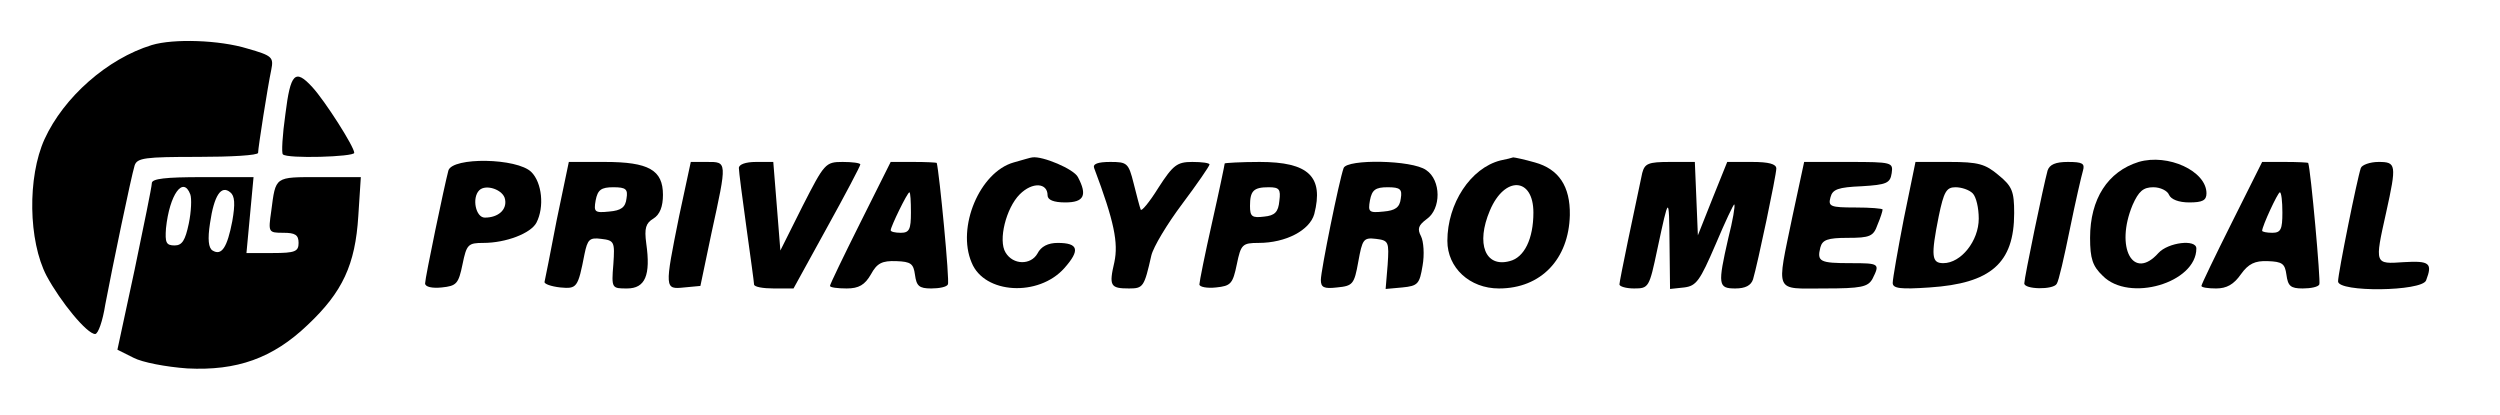
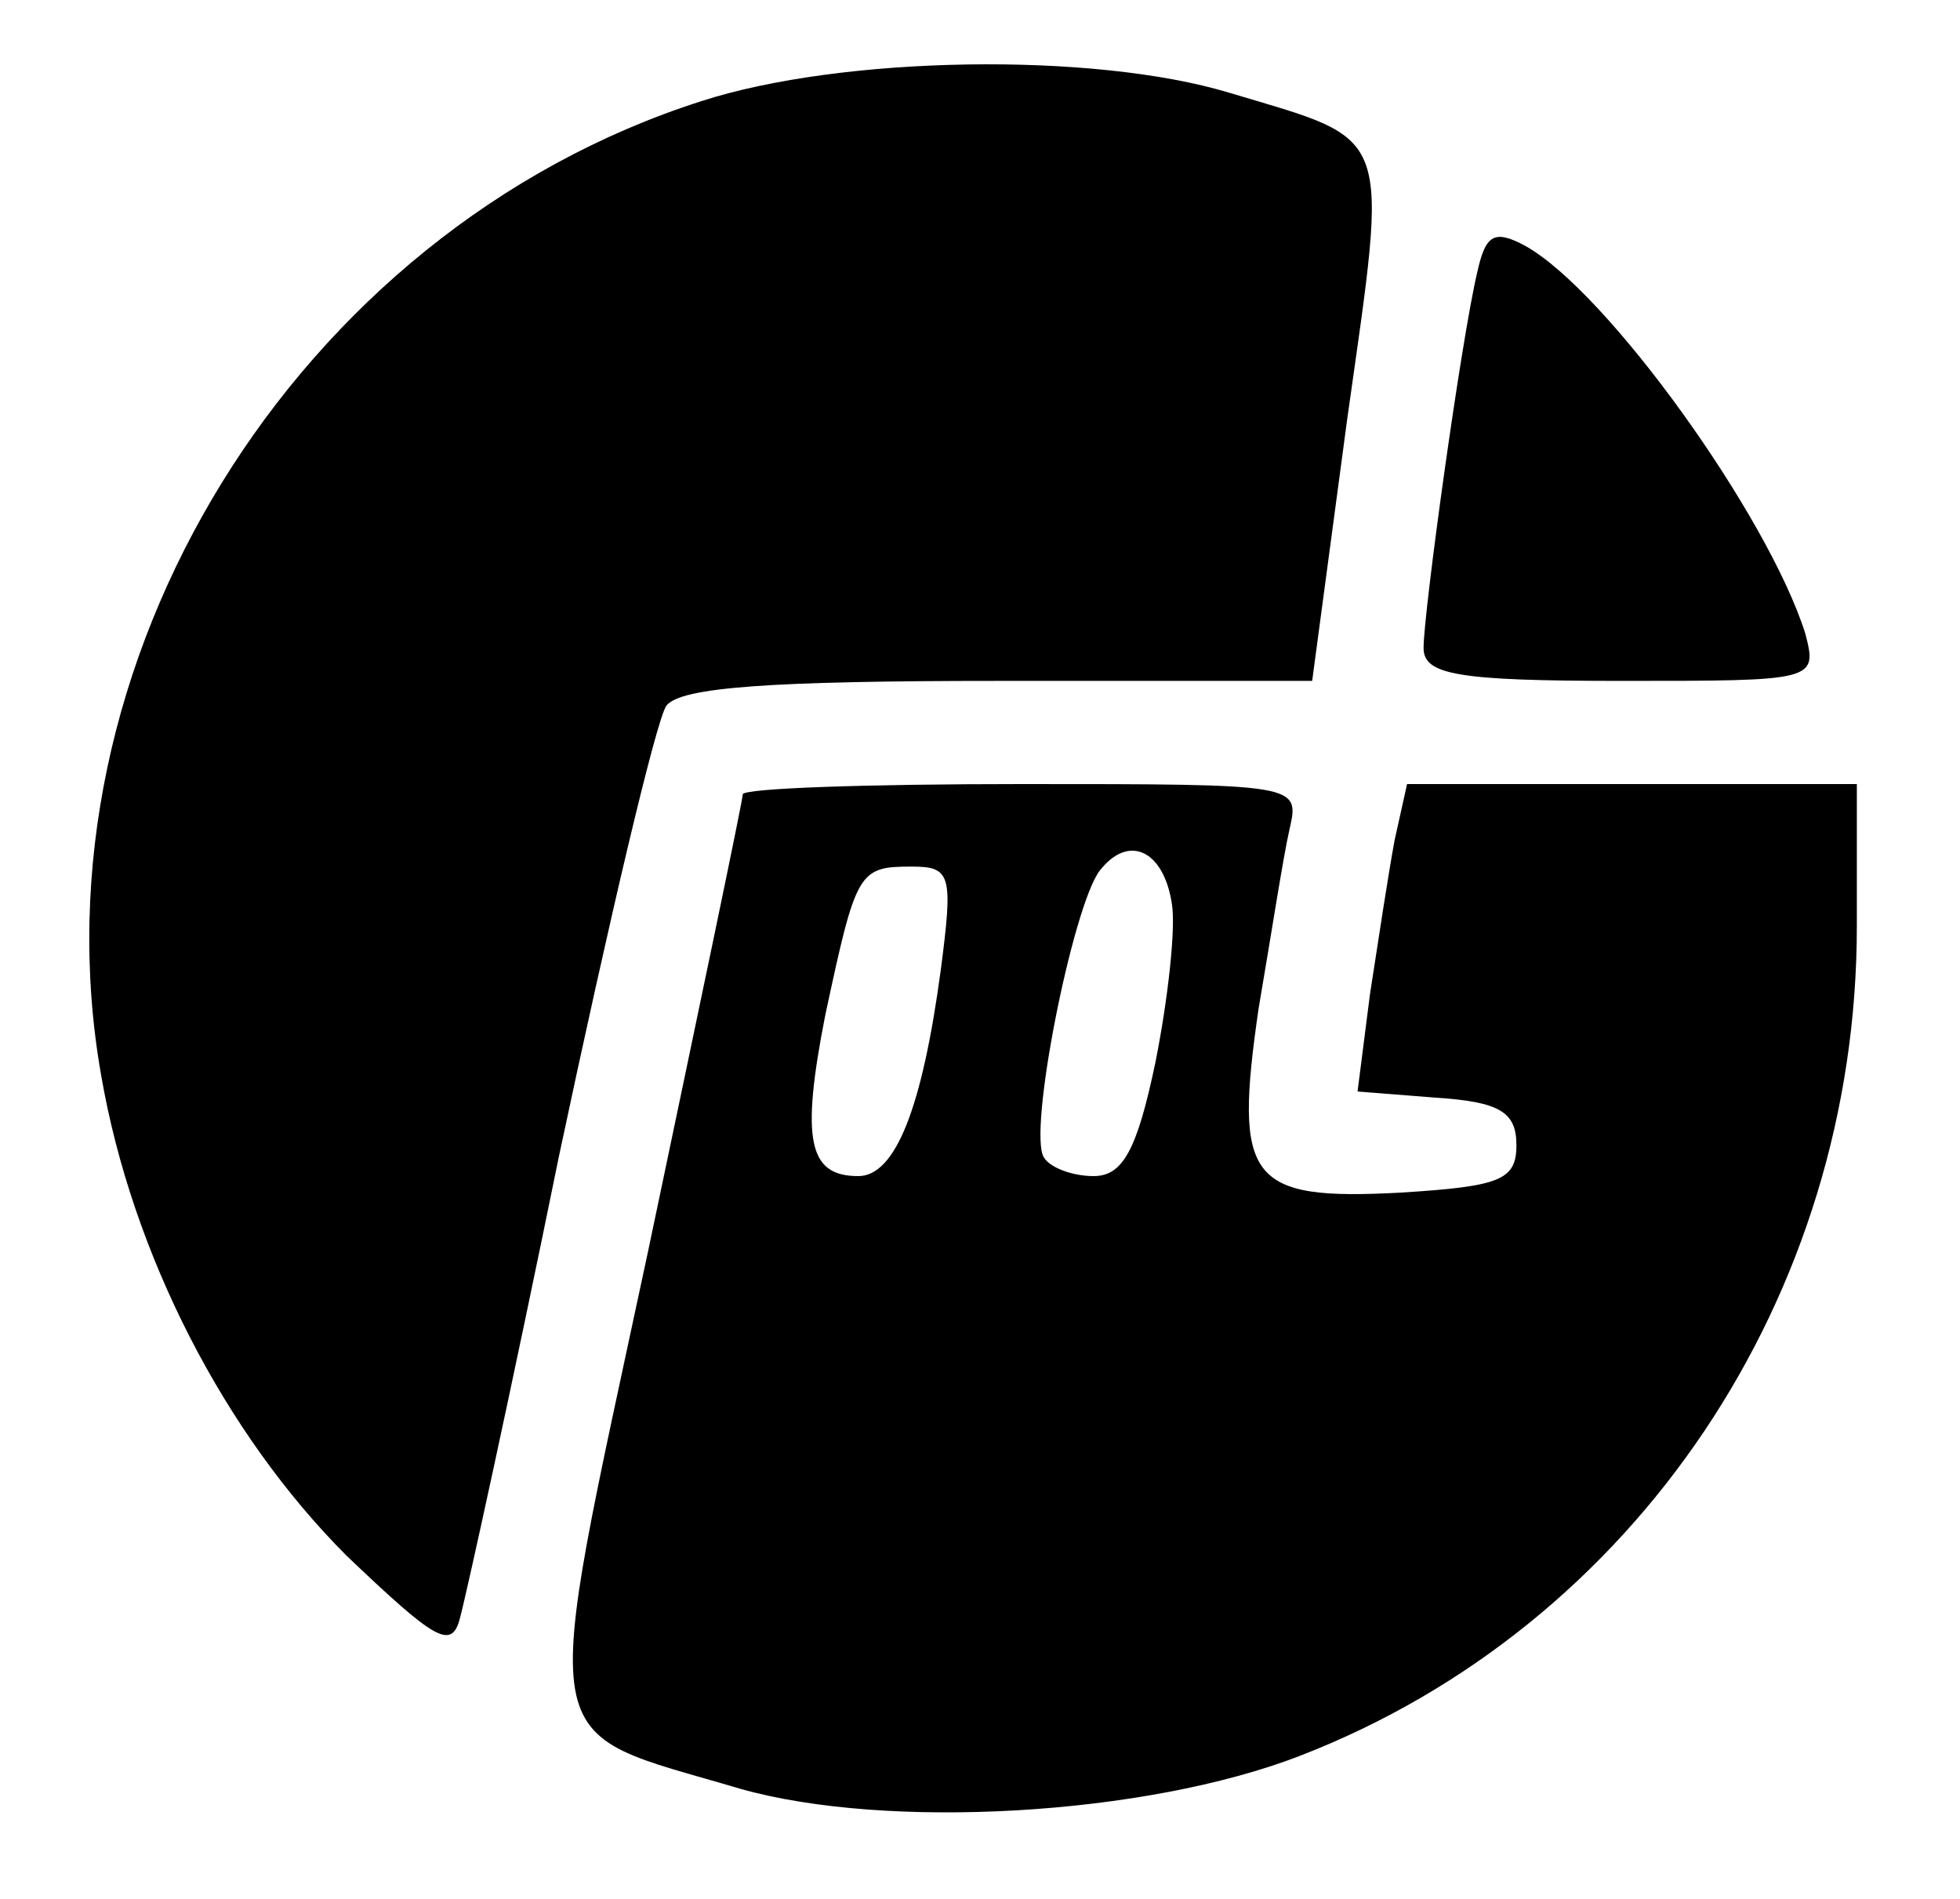
- <svg xmlns="http://www.w3.org/2000/svg" version="1.0" width="494pt" height="82pt" viewBox="0 0 494 82" preserveAspectRatio="xMidYMid meet">
-   <g transform="translate(0,82) scale(0.1,-0.1)" fill="#000000" stroke="none">
-     <path d="M300 731 c-88 -27 -174 -103 -212 -186 -34 -75 -32 -201 4 -270 28 -52 80 -115 96 -115 6 0 15 26 20 58 14 74 51 252 58 275 5 15 20 17 125 17 65 0 119 3 119 8 0 10 19 131 26 164 5 25 2 28 -47 42 -55 17 -146 20 -189 7z" />
-     <path d="M564 595 c-6 -42 -8 -78 -5 -80 8 -9 141 -5 141 3 0 12 -58 103 -83 130 -34 37 -43 27 -53 -53z" />
-     <path d="M2003 499 c-67 -19 -113 -128 -83 -198 25 -62 132 -68 183 -11 32 36 28 50 -13 50 -19 0 -33 -7 -40 -21 -13 -23 -48 -23 -63 2 -15 24 1 88 28 115 25 25 55 23 55 -2 0 -9 12 -14 35 -14 37 0 44 14 25 50 -8 16 -70 42 -90 39 -3 0 -19 -5 -37 -10z" />
-     <path d="M2965 503 c-59 -15 -105 -85 -105 -159 0 -53 44 -94 102 -94 83 0 138 58 140 145 1 57 -22 91 -69 104 -21 6 -40 10 -43 10 -3 -1 -14 -4 -25 -6z m65 -103 c0 -52 -18 -89 -47 -96 -48 -13 -67 34 -39 100 29 69 86 66 86 -4z" />
-     <path d="M4226 500 c-61 -19 -96 -73 -96 -150 0 -41 5 -56 25 -75 52 -53 185 -14 185 54 0 19 -56 12 -75 -9 -50 -56 -86 11 -51 95 12 27 21 35 41 35 14 0 28 -7 31 -15 4 -9 19 -15 40 -15 26 0 34 4 34 18 0 44 -76 79 -134 62z" />
-     <path d="M886 483 c-8 -30 -46 -212 -46 -223 0 -7 14 -10 33 -8 29 3 33 7 41 46 8 39 11 42 41 42 45 0 94 19 105 40 16 31 11 79 -10 100 -28 28 -156 30 -164 3z m112 -57 c4 -20 -13 -36 -40 -36 -18 0 -26 39 -11 54 13 13 48 1 51 -18z" />
-     <path d="M1100 385 c-12 -63 -23 -118 -24 -122 -1 -4 13 -9 31 -11 33 -3 35 -1 48 66 6 29 10 33 33 30 26 -3 27 -6 24 -50 -4 -48 -3 -48 27 -48 36 0 47 26 38 89 -4 30 -1 40 14 49 13 8 19 24 19 47 0 49 -28 65 -115 65 l-71 0 -24 -115z m138 43 c-2 -18 -11 -24 -34 -26 -29 -3 -31 -1 -27 22 4 21 11 26 35 26 25 0 29 -4 26 -22z" />
-     <path d="M1342 393 c-29 -144 -29 -145 10 -141 l32 3 22 105 c31 142 31 140 -9 140 l-32 0 -23 -107z" />
-     <path d="M1460 488 c0 -7 7 -60 15 -118 8 -58 15 -108 15 -112 0 -5 18 -8 39 -8 l39 0 66 120 c36 65 66 122 66 125 0 3 -16 5 -35 5 -34 0 -36 -3 -79 -87 l-44 -88 -7 88 -7 87 -34 0 c-21 0 -34 -5 -34 -12z" />
-     <path d="M1700 380 c-33 -66 -60 -122 -60 -125 0 -3 15 -5 33 -5 24 0 36 7 48 28 12 22 22 27 50 26 29 -1 34 -5 37 -27 3 -22 8 -27 32 -27 16 0 31 3 33 8 4 5 -17 222 -22 240 -1 1 -21 2 -46 2 l-45 0 -60 -120z m100 20 c0 -33 -3 -40 -20 -40 -11 0 -20 2 -20 5 0 7 33 75 37 75 2 0 3 -18 3 -40z" />
-     <path d="M2162 488 c40 -106 48 -148 40 -186 -11 -47 -8 -52 29 -52 28 0 30 3 44 65 4 17 31 62 61 102 30 40 54 75 54 78 0 3 -15 5 -34 5 -30 0 -38 -6 -67 -51 -18 -29 -34 -48 -35 -43 -2 5 -8 28 -14 52 -10 40 -13 42 -46 42 -25 0 -35 -4 -32 -12z" />
-     <path d="M2420 497 c0 -2 -11 -55 -25 -117 -14 -62 -25 -117 -25 -122 0 -5 15 -8 33 -6 29 3 33 7 41 46 8 39 11 42 43 42 54 0 101 25 110 57 19 74 -11 103 -108 103 -38 0 -69 -2 -69 -3z m108 -74 c-2 -22 -9 -29 -30 -31 -24 -3 -28 0 -28 21 0 30 7 37 37 37 21 0 24 -4 21 -27z" />
-     <path d="M2655 488 c-9 -25 -45 -203 -45 -221 0 -15 6 -18 32 -15 31 3 34 6 42 51 8 44 10 48 35 45 25 -3 26 -6 23 -51 l-4 -48 33 3 c31 3 34 7 40 43 4 22 2 48 -3 58 -8 15 -5 22 11 34 29 20 29 77 -1 97 -28 20 -156 22 -163 4z m113 -60 c-2 -18 -11 -24 -34 -26 -29 -3 -31 -1 -27 22 4 21 11 26 35 26 25 0 29 -4 26 -22z" />
-     <path d="M3245 478 c-15 -70 -45 -213 -45 -220 0 -4 13 -8 29 -8 29 0 30 2 46 78 23 107 23 108 24 9 l1 -88 28 3 c24 3 31 13 62 85 19 45 36 81 37 79 2 -2 -3 -32 -12 -67 -21 -92 -20 -99 14 -99 20 0 31 6 35 18 9 30 46 206 46 219 0 9 -15 13 -48 13 l-49 0 -29 -72 -29 -73 -3 73 -3 72 -49 0 c-43 0 -50 -3 -55 -22z" />
-     <path d="M3542 393 c-32 -155 -37 -143 63 -143 73 0 86 3 95 19 15 30 14 31 -43 31 -61 0 -67 3 -60 31 4 15 14 19 54 19 44 0 51 3 59 26 6 14 10 27 10 30 0 2 -24 4 -54 4 -49 0 -54 2 -49 20 4 16 15 20 62 22 49 3 56 6 59 26 3 21 1 22 -85 22 l-88 0 -23 -107z" />
-     <path d="M3762 388 c-12 -62 -22 -119 -22 -127 0 -11 15 -13 73 -9 121 8 167 48 167 147 0 43 -4 53 -31 75 -26 22 -40 26 -97 26 l-67 0 -23 -112z m136 50 c7 -7 12 -29 12 -50 0 -44 -35 -88 -70 -88 -23 0 -25 13 -9 93 10 48 15 57 33 57 12 0 27 -5 34 -12z" />
-     <path d="M4046 483 c-8 -29 -46 -212 -46 -223 0 -12 57 -13 64 -1 4 5 15 54 26 108 11 54 23 106 26 116 4 14 -1 17 -30 17 -24 0 -36 -5 -40 -17z" />
-     <path d="M4410 380 c-33 -66 -60 -122 -60 -125 0 -3 13 -5 29 -5 21 0 35 8 49 28 15 21 28 27 53 26 29 -1 34 -5 37 -27 3 -22 8 -27 32 -27 16 0 31 3 33 8 3 5 -17 227 -22 240 -1 1 -21 2 -46 2 l-45 0 -60 -120z m100 20 c0 -33 -3 -40 -20 -40 -11 0 -20 2 -20 4 0 9 31 76 35 76 3 0 5 -18 5 -40z" />
-     <path d="M4665 488 c-7 -20 -45 -208 -45 -224 0 -22 166 -20 174 2 13 34 7 39 -44 36 -58 -4 -58 -5 -35 98 21 95 20 100 -15 100 -17 0 -33 -6 -35 -12z" />
-     <path d="M300 458 c0 -7 -16 -84 -34 -171 l-34 -158 32 -16 c17 -9 64 -18 106 -21 98 -5 169 20 238 86 69 65 94 119 100 215 l5 77 -82 0 c-89 0 -86 2 -95 -67 -6 -42 -6 -43 24 -43 23 0 30 -4 30 -20 0 -17 -7 -20 -51 -20 l-52 0 7 75 7 75 -101 0 c-73 0 -100 -3 -100 -12z m76 -22 c3 -8 2 -34 -3 -58 -7 -33 -13 -43 -28 -43 -17 0 -19 6 -17 34 7 67 34 104 48 67z m83 -53 c-10 -52 -21 -69 -39 -58 -8 5 -10 22 -5 54 8 55 22 76 40 61 9 -7 10 -23 4 -57z" />
+ <svg xmlns="http://www.w3.org/2000/svg" version="1.0" width="95pt" height="92pt" viewBox="0 0 95 92" preserveAspectRatio="xMidYMid meet">
+   <g transform="translate(0,92) scale(0.1,-0.1)" fill="#000000" stroke="none">
+     <path d="M340 871 c-197 -63 -326 -273 -291 -472 15 -87 60 -174 119 -233 43 -41 51 -46 55 -30 3 11 25 111 48 224 24 113 47 211 52 218 7 9 51 12 161 12 l152 0 17 127 c20 142 23 134 -57 158 -66 20 -188 18 -256 -4z" />
+     <path d="M716 788 c-8 -34 -26 -165 -26 -182 0 -13 16 -16 96 -16 94 0 95 0 89 23 -18 57 -96 166 -136 188 -15 8 -19 5 -23 -13z" />
+     <path d="M360 535 c0 -3 -21 -103 -46 -222 -53 -248 -56 -230 45 -260 71 -20 196 -13 271 16 163 63 270 223 270 402 l0 69 -109 0 -109 0 -6 -27 c-3 -16 -8 -49 -12 -75 l-6 -47 38 -3 c31 -2 39 -7 39 -23 0 -17 -8 -20 -56 -23 -74 -4 -81 6 -69 89 6 35 12 74 15 87 5 22 5 22 -130 22 -74 0 -135 -2 -135 -5z m208 -53 c2 -12 -2 -47 -8 -77 -9 -43 -16 -55 -30 -55 -10 0 -21 4 -24 9 -8 12 14 122 27 139 14 18 31 10 35 -16z m-112 -32 c-9 -67 -22 -100 -40 -100 -24 0 -28 17 -16 78 15 70 16 72 42 72 19 0 20 -4 14 -50z" />
  </g>
</svg>
